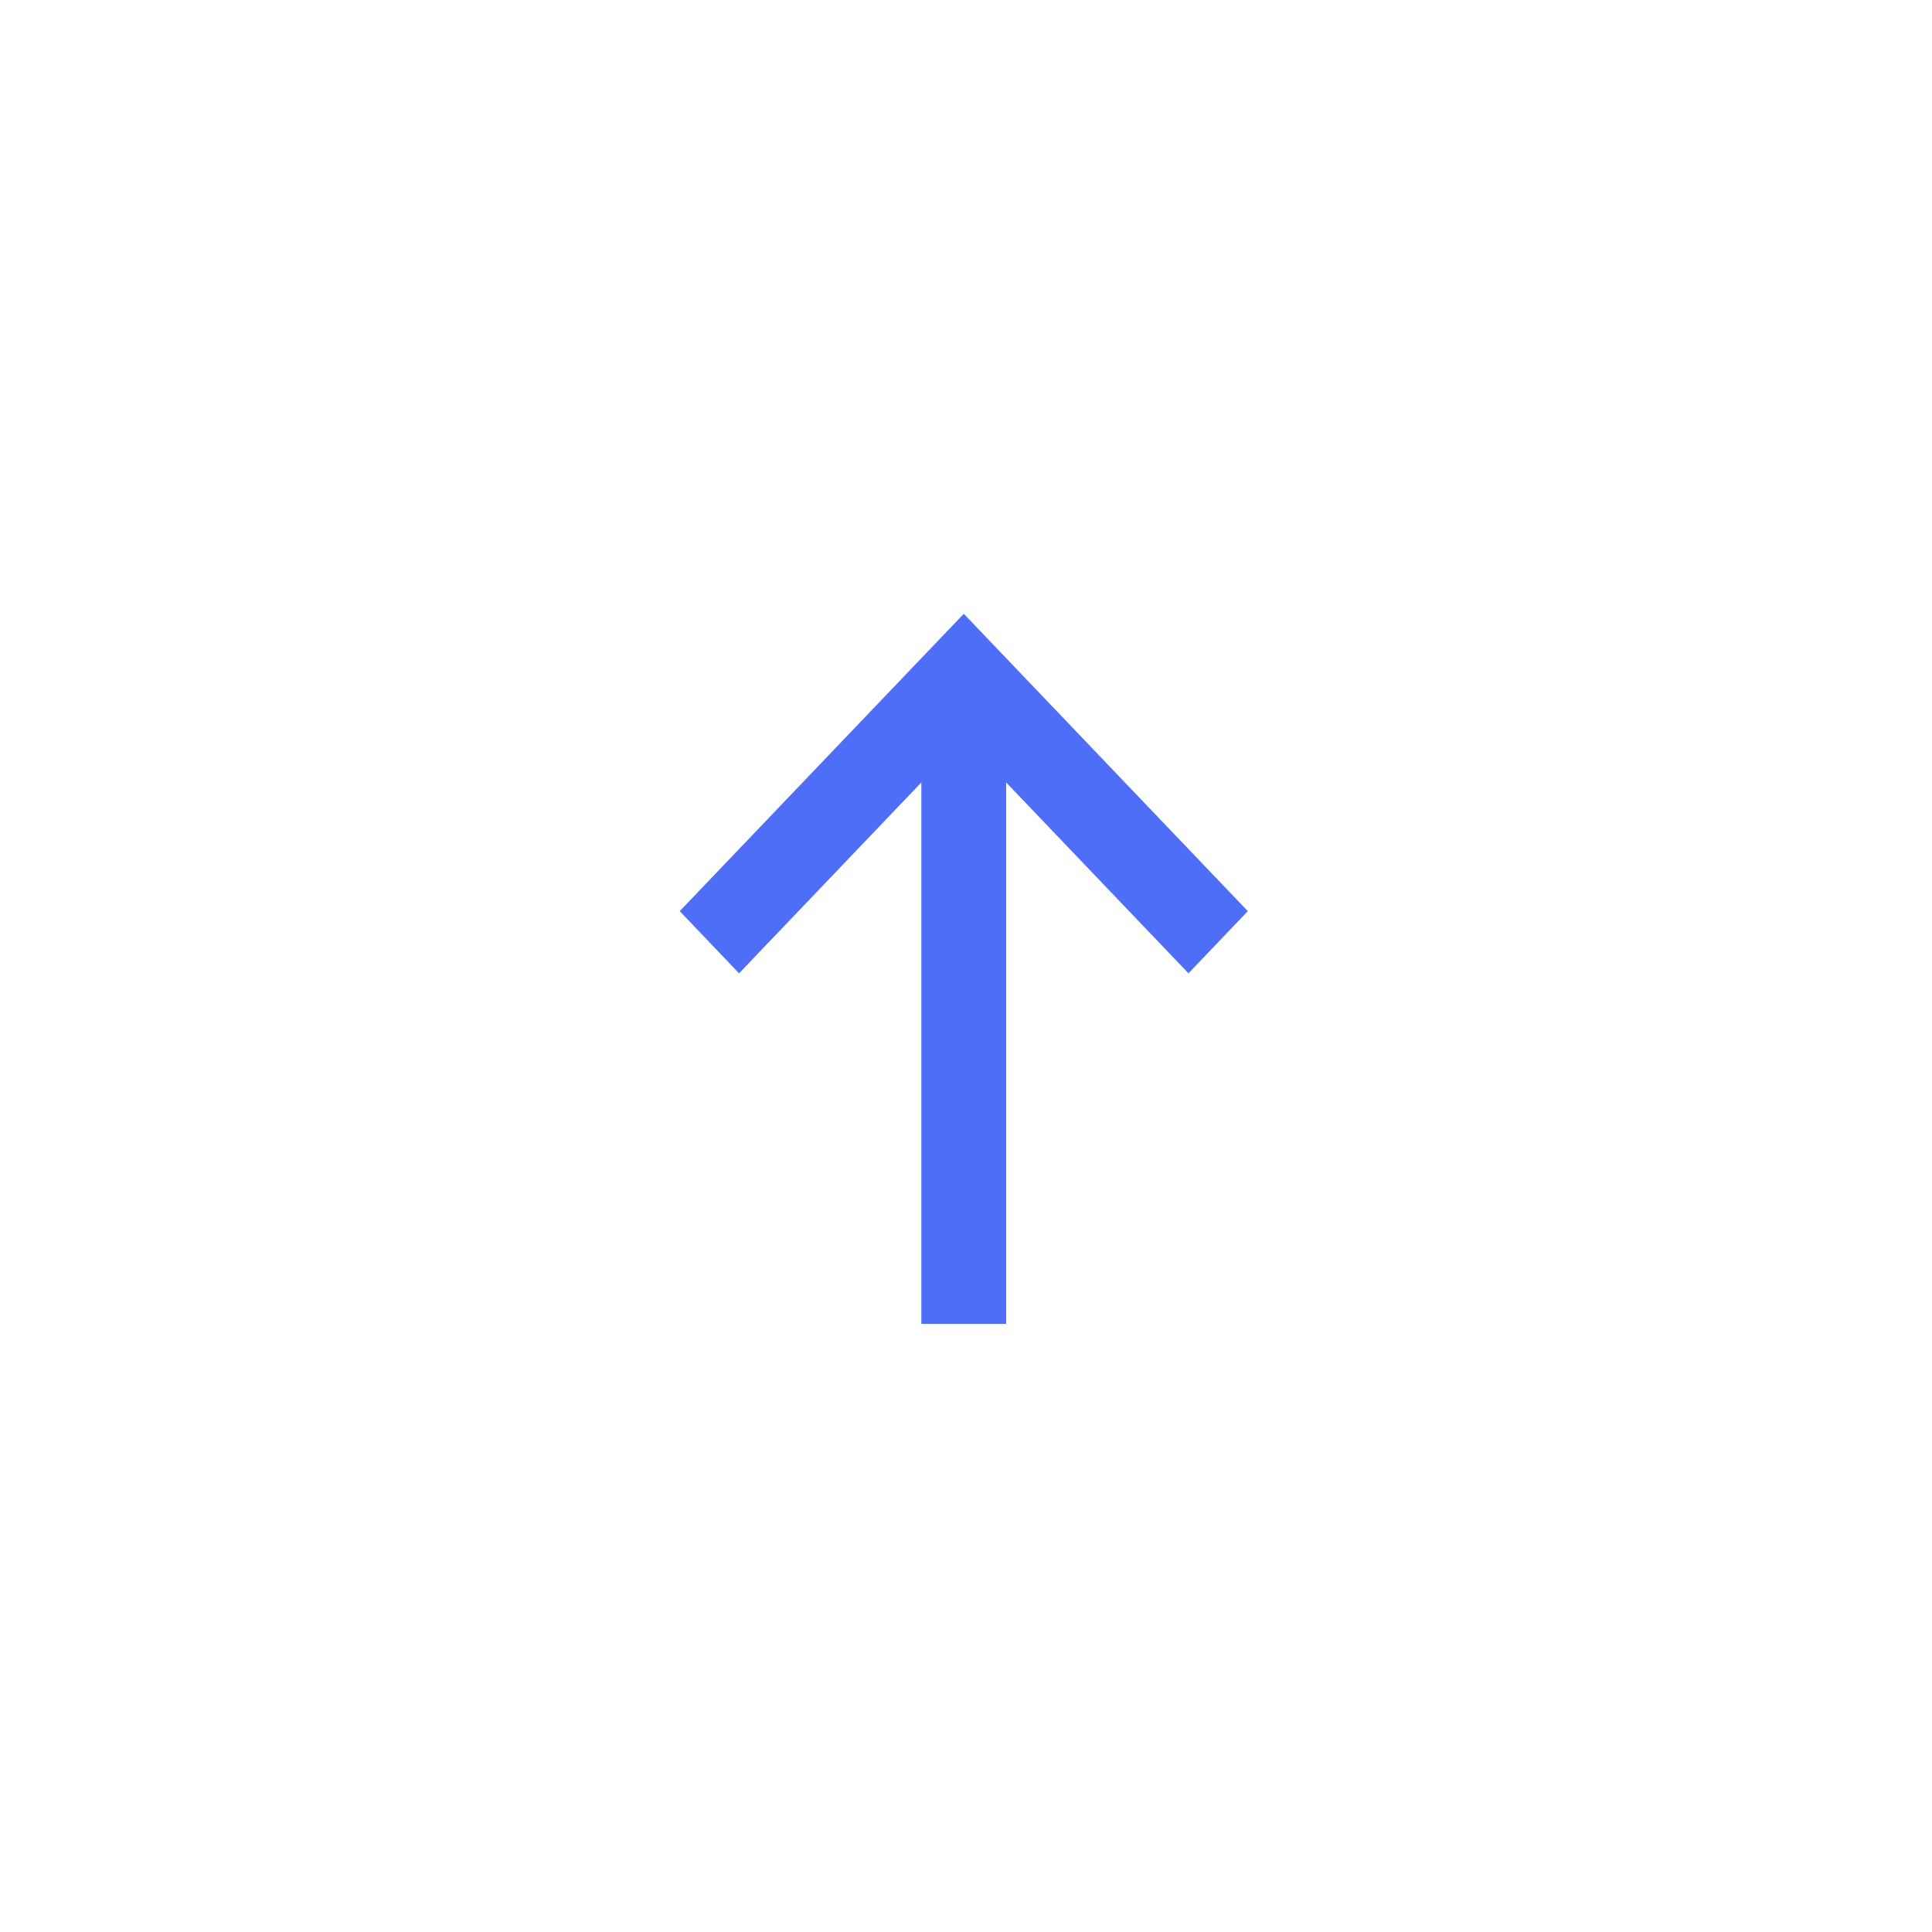
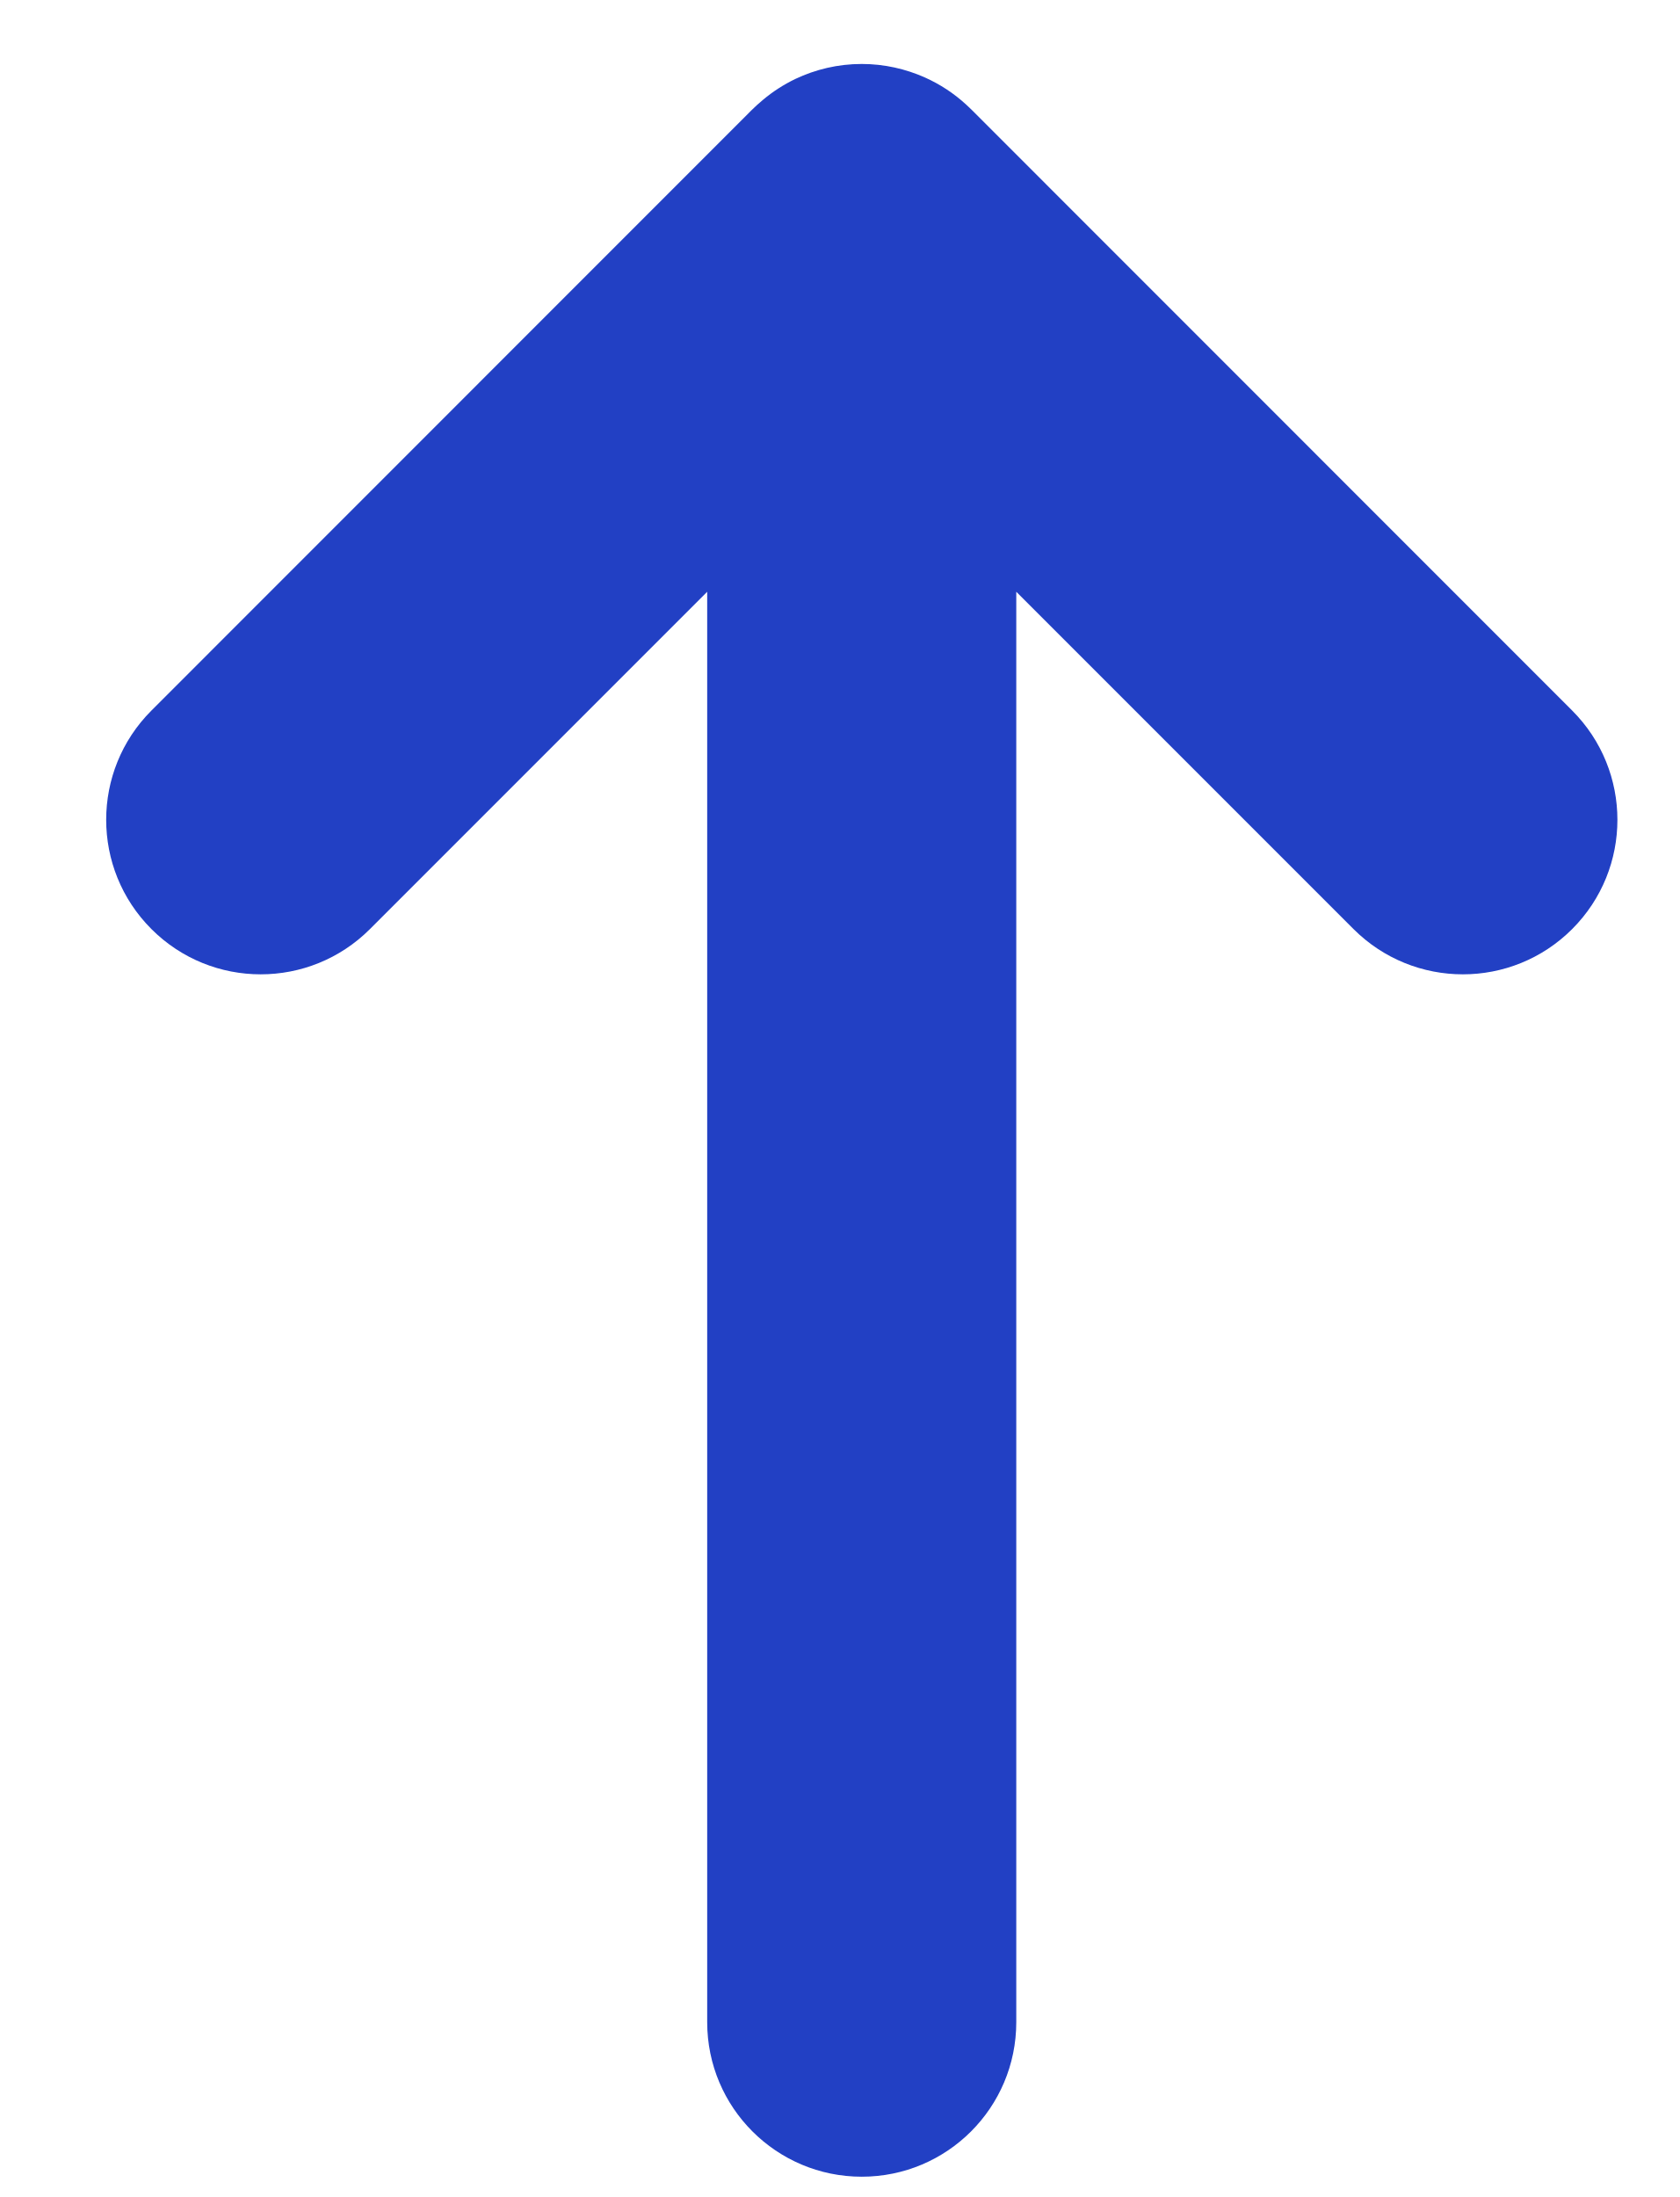
- <svg xmlns="http://www.w3.org/2000/svg" width="46" height="46" viewBox="0 0 46 46" fill="none">
-   <path fill-rule="evenodd" clip-rule="evenodd" d="M29.71 21.694L28.297 23.174L23.956 18.63V31.522H21.937V18.63L17.597 23.174L16.184 21.694L22.947 14.614L29.71 21.694Z" fill="#4F6EF7" />
+ <svg xmlns="http://www.w3.org/2000/svg" width="13" height="17" viewBox="0 0 13 17" fill="none">
+   <path fill-rule="evenodd" clip-rule="evenodd" d="M5.473 4.579L2.863 7.189C2.396 7.656 1.639 7.656 1.172 7.189C0.705 6.722 0.705 5.965 1.172 5.498L5.816 0.853C5.844 0.825 5.873 0.799 5.903 0.774C5.981 0.708 6.066 0.654 6.155 0.611C6.311 0.537 6.485 0.495 6.669 0.495C6.843 0.495 7.008 0.533 7.157 0.599C7.273 0.651 7.383 0.722 7.48 0.812C7.493 0.824 7.506 0.837 7.519 0.849L12.167 5.498C12.634 5.965 12.634 6.722 12.167 7.189C11.7 7.656 10.943 7.656 10.475 7.189L7.865 4.579L7.865 15.647C7.865 16.308 7.33 16.843 6.669 16.843C6.009 16.843 5.473 16.308 5.473 15.647L5.473 4.579Z" fill="#2240C4" />
</svg>
